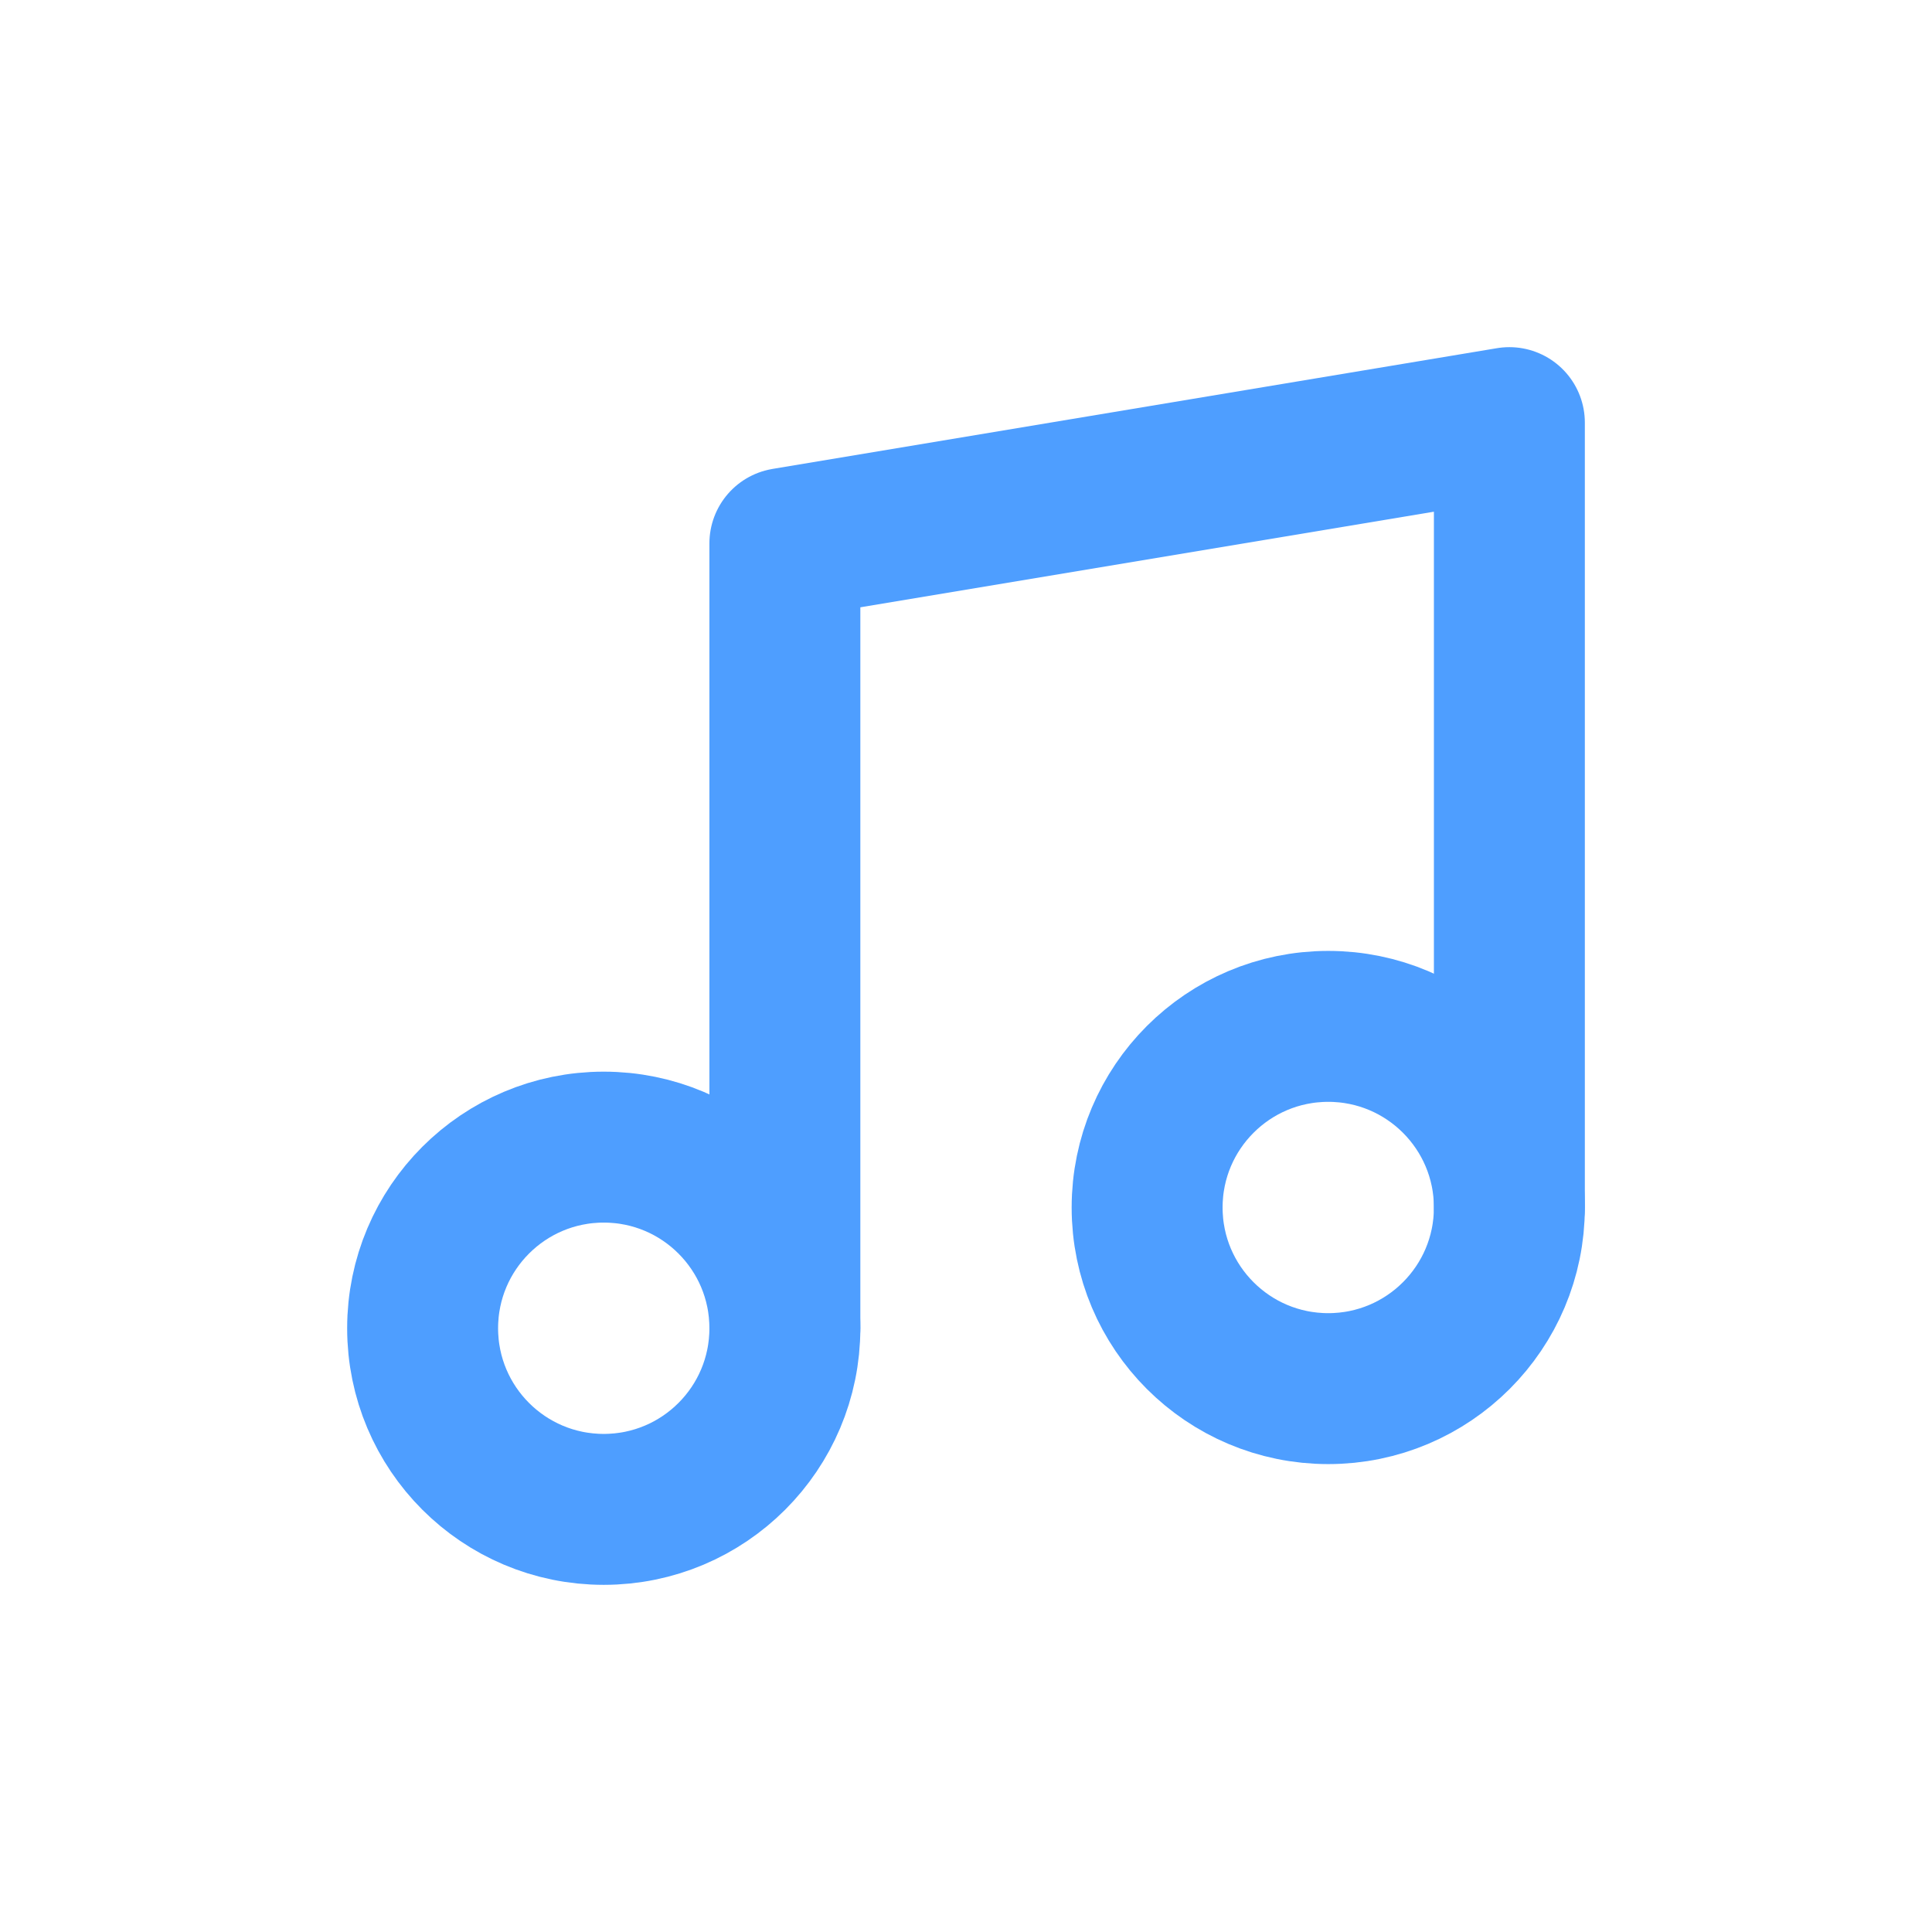
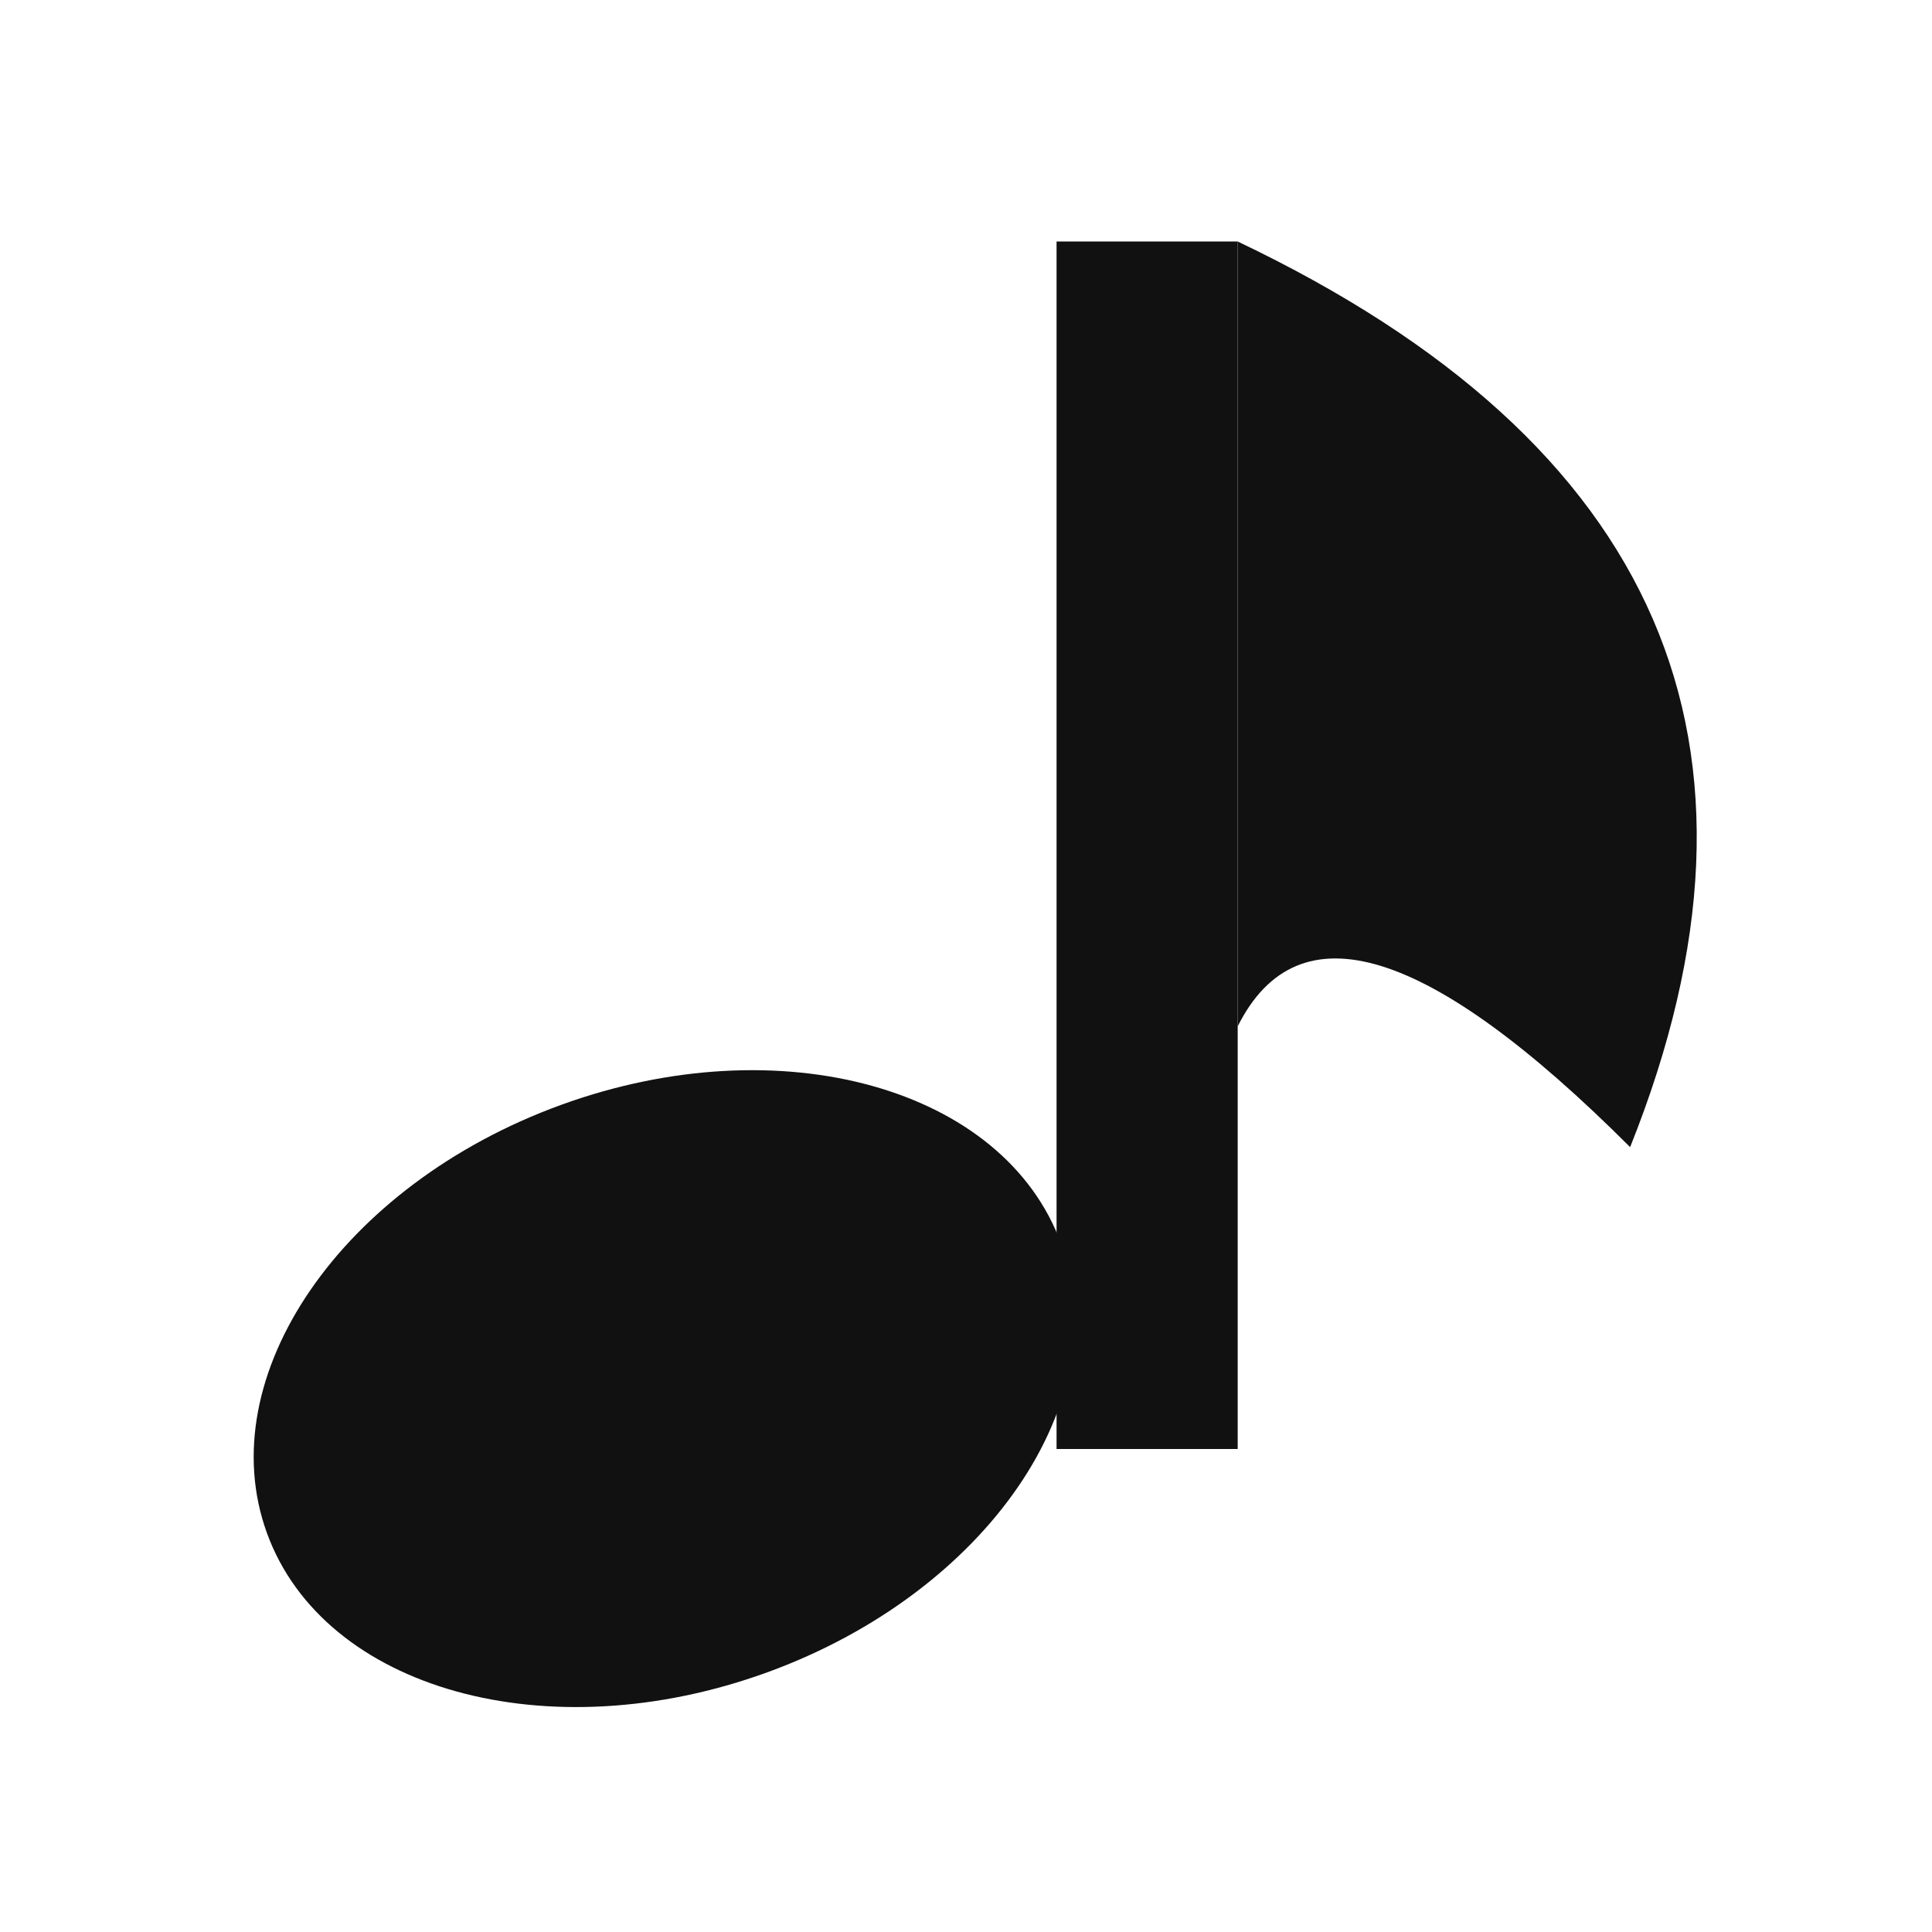
- <svg xmlns="http://www.w3.org/2000/svg" viewBox="0 0 32 32" width="32" height="32">
-   <g transform="translate(4, 4) scale(1)">
-     <path d="M9 18V5l12-2v13" stroke="#4e9eff" stroke-width="2.5" stroke-linecap="round" stroke-linejoin="round" fill="none" />
-     <circle cx="6" cy="18" r="3" stroke="#4e9eff" stroke-width="2.5" fill="none" />
-     <circle cx="18" cy="16" r="3" stroke="#4e9eff" stroke-width="2.5" fill="none" />
-   </g>
+ <svg xmlns="http://www.w3.org/2000/svg" viewBox="0 0 32 32">
+   <ellipse cx="11" cy="23" rx="7" ry="5" transform="rotate(-20 11 23)" fill="#111111" />
+   <rect x="17.5" y="4" width="3" height="20" fill="#111111" />
+   <path d="M20.5 4 Q31 9 27 19 Q22 14 20.5 17 Z" fill="#111111" />
</svg>
